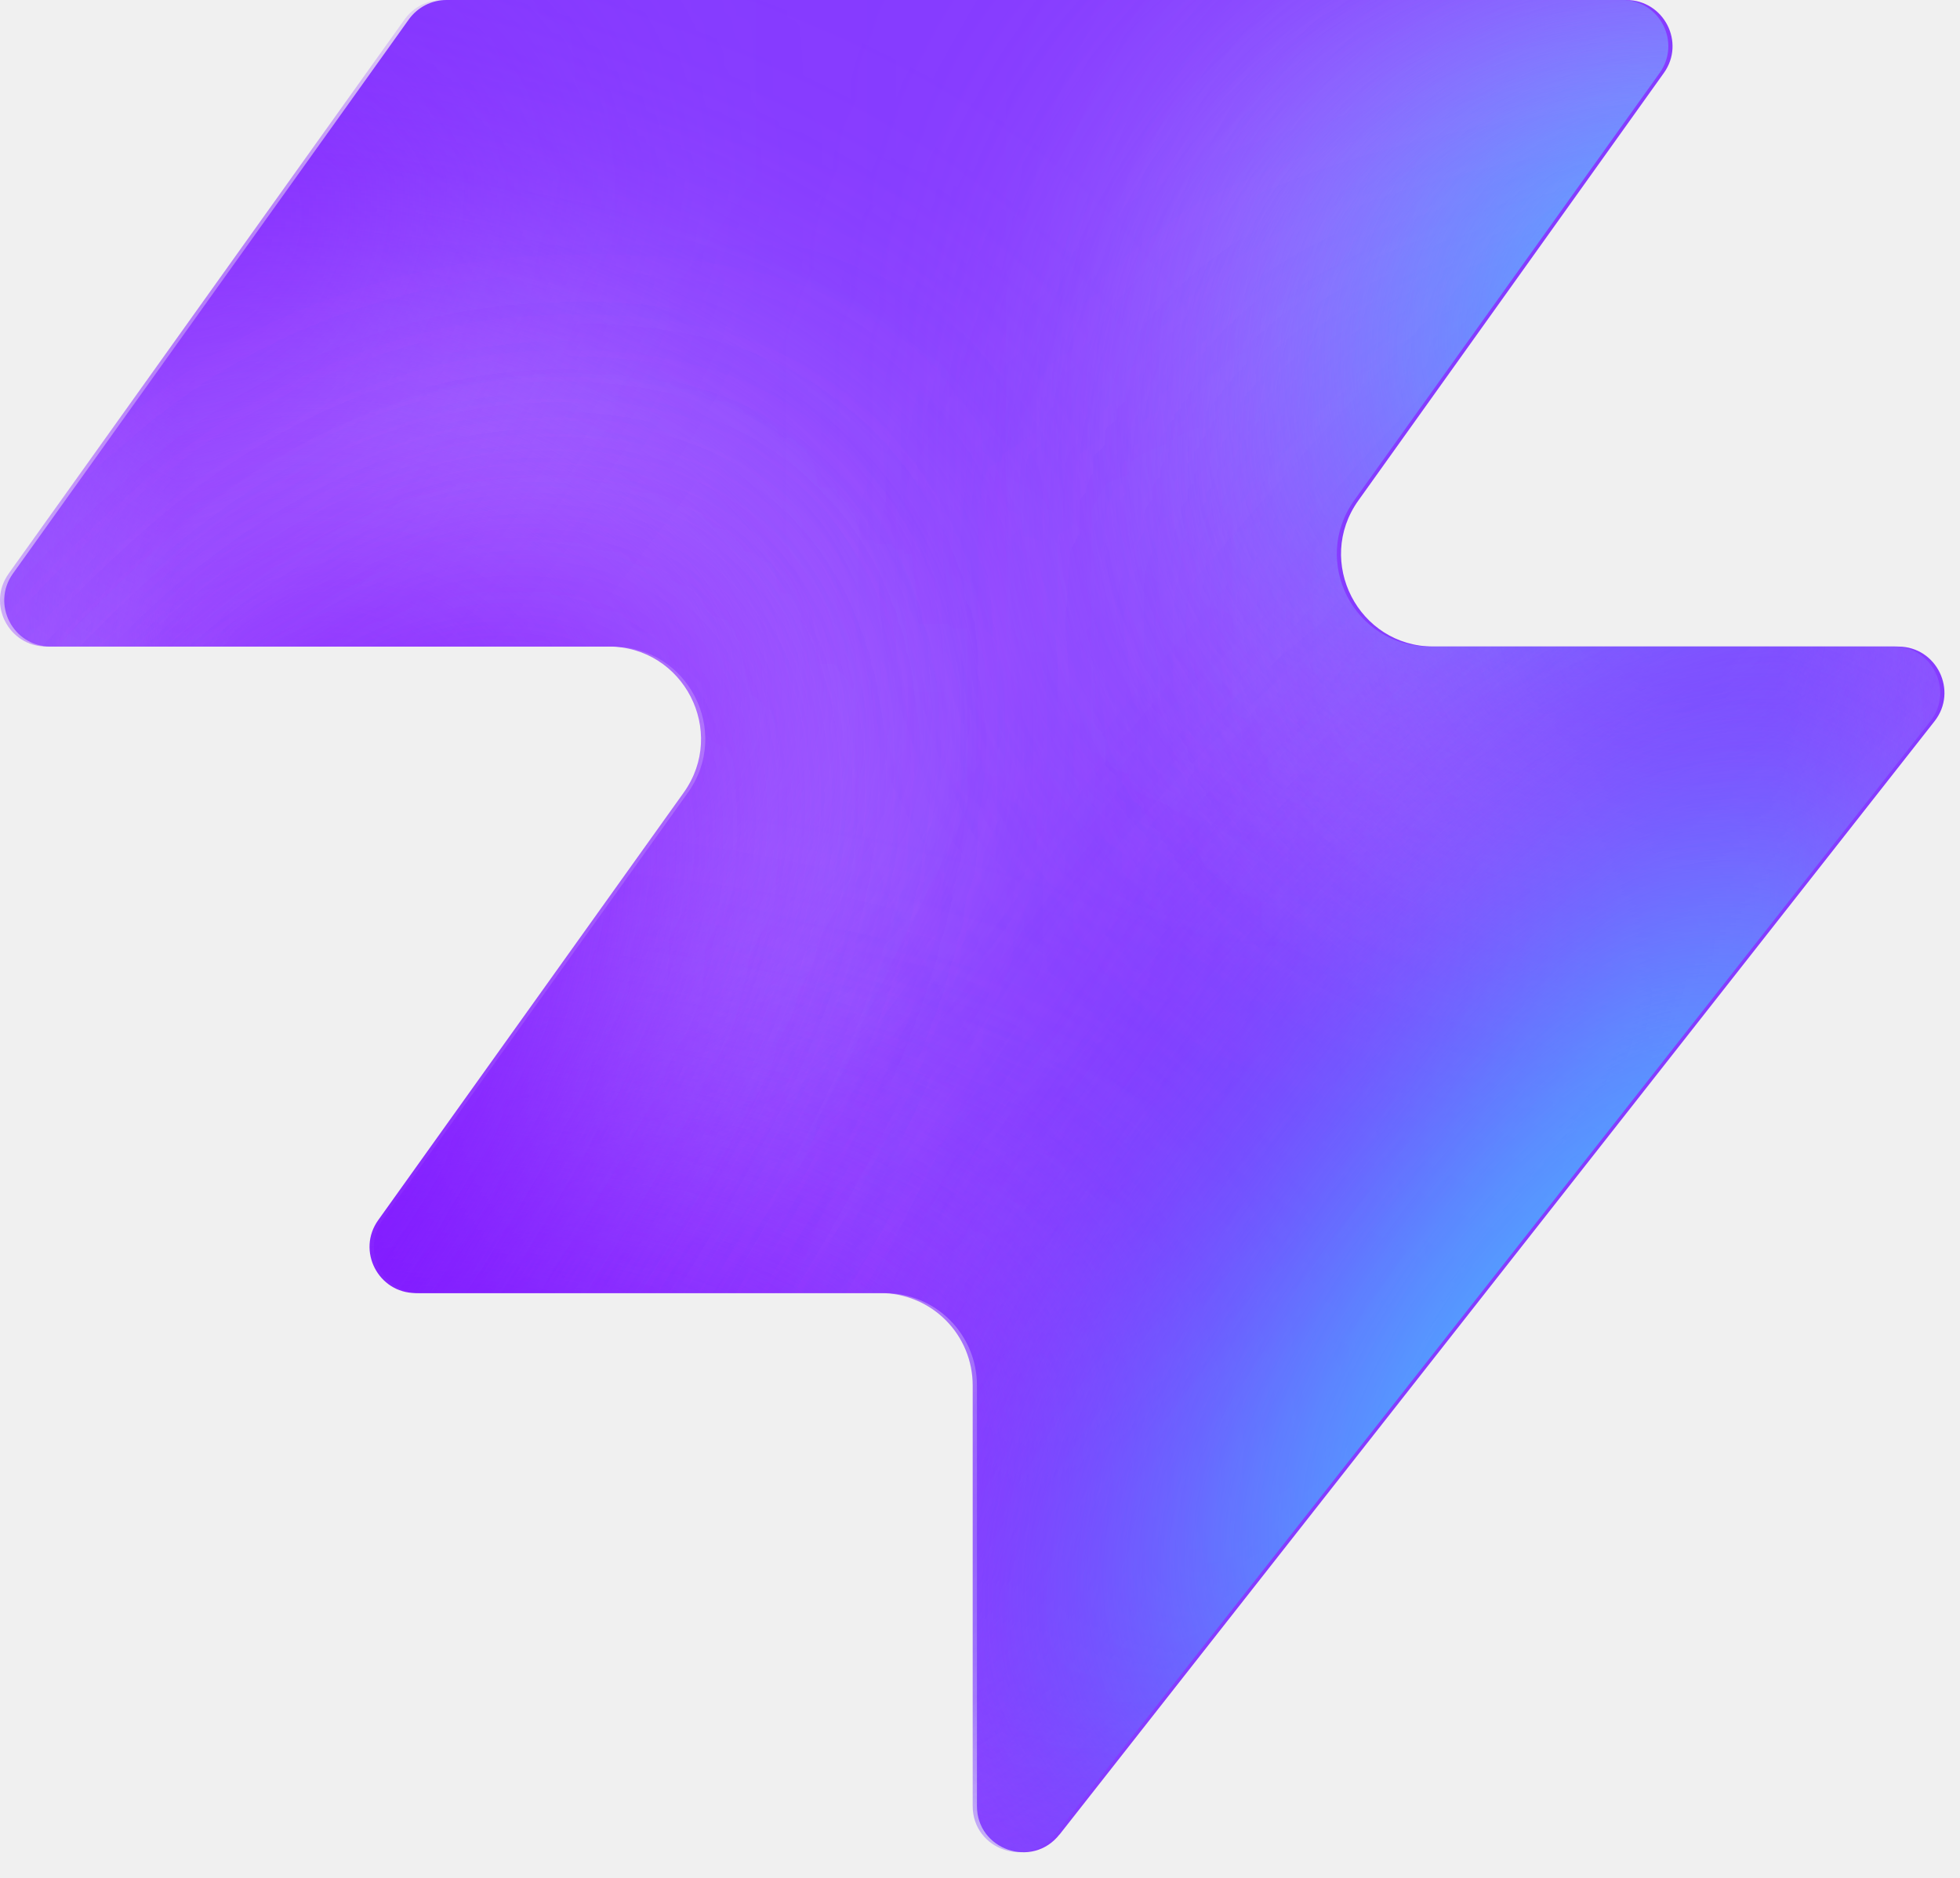
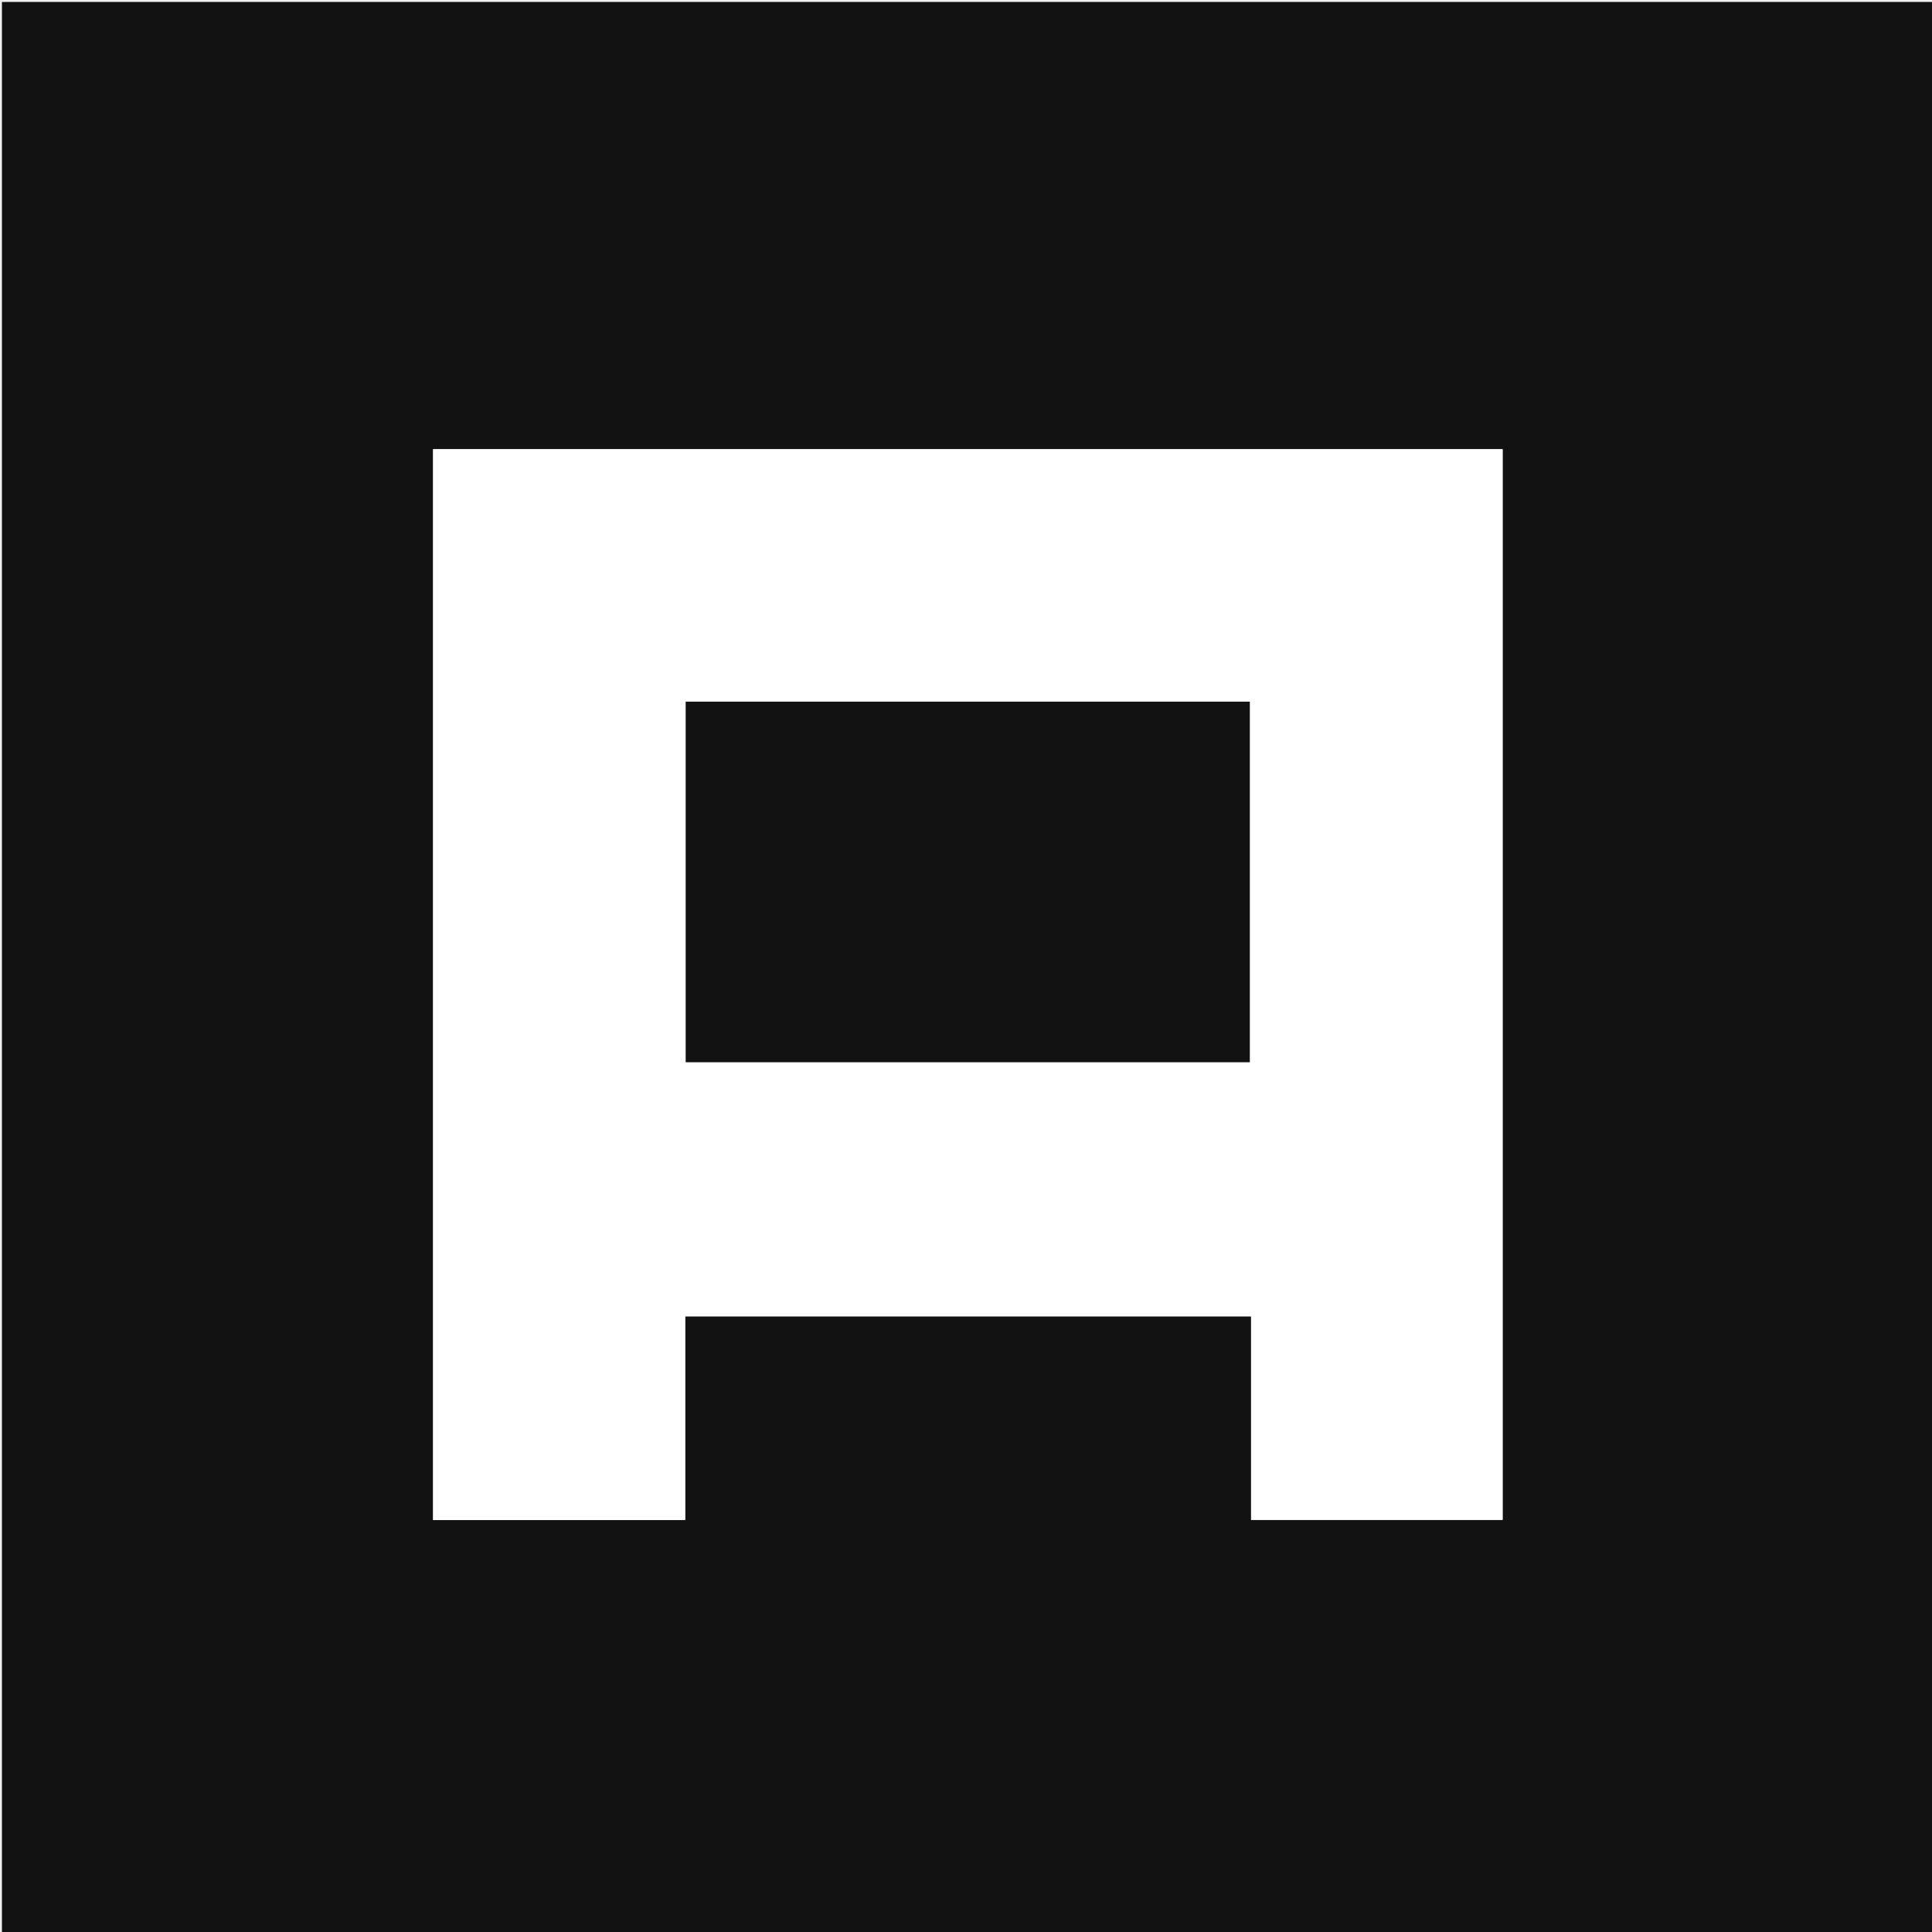
- <svg xmlns="http://www.w3.org/2000/svg" width="48" height="46" fill="none" viewBox="0 0 48 46">
-   <path fill="#863bff" d="M25.946 44.938c-.664.845-2.021.375-2.021-.698V33.937a2.26 2.26 0 0 0-2.262-2.262H10.287c-.92 0-1.456-1.04-.92-1.788l7.48-10.471c1.07-1.497 0-3.578-1.842-3.578H1.237c-.92 0-1.456-1.04-.92-1.788L10.013.474c.214-.297.556-.474.92-.474h28.894c.92 0 1.456 1.04.92 1.788l-7.48 10.471c-1.07 1.498 0 3.579 1.842 3.579h11.377c.943 0 1.473 1.088.89 1.83L25.947 44.94z" style="fill:#863bff;fill:color(display-p3 .525 .23 1);fill-opacity:1" />
-   <mask id="a" width="48" height="46" x="0" y="0" maskUnits="userSpaceOnUse" style="mask-type:alpha">
-     <path fill="#000" d="M25.842 44.938c-.664.844-2.021.375-2.021-.698V33.937a2.26 2.26 0 0 0-2.262-2.262H10.183c-.92 0-1.456-1.04-.92-1.788l7.48-10.471c1.07-1.498 0-3.579-1.842-3.579H1.133c-.92 0-1.456-1.04-.92-1.787L9.91.473c.214-.297.556-.474.92-.474h28.894c.92 0 1.456 1.04.92 1.788l-7.48 10.471c-1.07 1.498 0 3.578 1.842 3.578h11.377c.943 0 1.473 1.088.89 1.832L25.843 44.94z" style="fill:#000;fill-opacity:1" />
-   </mask>
-   <g mask="url(#a)">
-     <g filter="url(#b)">
-       <ellipse cx="5.508" cy="14.704" fill="#ede6ff" rx="5.508" ry="14.704" style="fill:#ede6ff;fill:color(display-p3 .927 .903 1);fill-opacity:1" transform="matrix(.00324 1 1 -.00324 -4.47 31.516)" />
-     </g>
-     <g filter="url(#c)">
-       <ellipse cx="10.399" cy="29.851" fill="#ede6ff" rx="10.399" ry="29.851" style="fill:#ede6ff;fill:color(display-p3 .927 .903 1);fill-opacity:1" transform="matrix(.00324 1 1 -.00324 -39.328 7.883)" />
-     </g>
-     <g filter="url(#d)">
-       <ellipse cx="5.508" cy="30.487" fill="#7e14ff" rx="5.508" ry="30.487" style="fill:#7e14ff;fill:color(display-p3 .492 .077 1);fill-opacity:1" transform="rotate(89.814 -25.913 -14.639)scale(1 -1)" />
-     </g>
-     <g filter="url(#e)">
-       <ellipse cx="5.508" cy="30.599" fill="#7e14ff" rx="5.508" ry="30.599" style="fill:#7e14ff;fill:color(display-p3 .492 .077 1);fill-opacity:1" transform="rotate(89.814 -32.644 -3.334)scale(1 -1)" />
-     </g>
-     <g filter="url(#f)">
-       <ellipse cx="5.508" cy="30.599" fill="#7e14ff" rx="5.508" ry="30.599" style="fill:#7e14ff;fill:color(display-p3 .492 .077 1);fill-opacity:1" transform="matrix(.00324 1 1 -.00324 -34.34 30.47)" />
-     </g>
-     <g filter="url(#g)">
-       <ellipse cx="14.072" cy="22.078" fill="#ede6ff" rx="14.072" ry="22.078" style="fill:#ede6ff;fill:color(display-p3 .927 .903 1);fill-opacity:1" transform="rotate(93.35 24.506 48.493)scale(-1 1)" />
-     </g>
-     <g filter="url(#h)">
-       <ellipse cx="3.47" cy="21.501" fill="#7e14ff" rx="3.47" ry="21.501" style="fill:#7e14ff;fill:color(display-p3 .492 .077 1);fill-opacity:1" transform="rotate(89.009 28.708 47.59)scale(-1 1)" />
-     </g>
-     <g filter="url(#i)">
-       <ellipse cx="3.47" cy="21.501" fill="#7e14ff" rx="3.47" ry="21.501" style="fill:#7e14ff;fill:color(display-p3 .492 .077 1);fill-opacity:1" transform="rotate(89.009 28.708 47.59)scale(-1 1)" />
-     </g>
-     <g filter="url(#j)">
-       <ellipse cx=".387" cy="8.972" fill="#7e14ff" rx="4.407" ry="29.108" style="fill:#7e14ff;fill:color(display-p3 .492 .077 1);fill-opacity:1" transform="rotate(39.51 .387 8.972)" />
-     </g>
-     <g filter="url(#k)">
-       <ellipse cx="47.523" cy="-6.092" fill="#7e14ff" rx="4.407" ry="29.108" style="fill:#7e14ff;fill:color(display-p3 .492 .077 1);fill-opacity:1" transform="rotate(37.892 47.523 -6.092)" />
-     </g>
-     <g filter="url(#l)">
-       <ellipse cx="41.412" cy="6.333" fill="#47bfff" rx="5.971" ry="9.665" style="fill:#47bfff;fill:color(display-p3 .28 .748 1);fill-opacity:1" transform="rotate(37.892 41.412 6.333)" />
-     </g>
-     <g filter="url(#m)">
-       <ellipse cx="-1.879" cy="38.332" fill="#7e14ff" rx="4.407" ry="29.108" style="fill:#7e14ff;fill:color(display-p3 .492 .077 1);fill-opacity:1" transform="rotate(37.892 -1.88 38.332)" />
-     </g>
-     <g filter="url(#n)">
-       <ellipse cx="-1.879" cy="38.332" fill="#7e14ff" rx="4.407" ry="29.108" style="fill:#7e14ff;fill:color(display-p3 .492 .077 1);fill-opacity:1" transform="rotate(37.892 -1.88 38.332)" />
-     </g>
-     <g filter="url(#o)">
-       <ellipse cx="35.651" cy="29.907" fill="#7e14ff" rx="4.407" ry="29.108" style="fill:#7e14ff;fill:color(display-p3 .492 .077 1);fill-opacity:1" transform="rotate(37.892 35.651 29.907)" />
-     </g>
-     <g filter="url(#p)">
-       <ellipse cx="38.418" cy="32.4" fill="#47bfff" rx="5.971" ry="15.297" style="fill:#47bfff;fill:color(display-p3 .28 .748 1);fill-opacity:1" transform="rotate(37.892 38.418 32.4)" />
-     </g>
-   </g>
-   <defs>
-     <filter id="b" width="60.045" height="41.654" x="-19.77" y="16.149" color-interpolation-filters="sRGB" filterUnits="userSpaceOnUse">
-       <feFlood flood-opacity="0" result="BackgroundImageFix" />
-       <feBlend in="SourceGraphic" in2="BackgroundImageFix" result="shape" />
-       <feGaussianBlur result="effect1_foregroundBlur_2002_17158" stdDeviation="7.659" />
-     </filter>
-     <filter id="c" width="90.34" height="51.437" x="-54.613" y="-7.533" color-interpolation-filters="sRGB" filterUnits="userSpaceOnUse">
-       <feFlood flood-opacity="0" result="BackgroundImageFix" />
-       <feBlend in="SourceGraphic" in2="BackgroundImageFix" result="shape" />
-       <feGaussianBlur result="effect1_foregroundBlur_2002_17158" stdDeviation="7.659" />
-     </filter>
-     <filter id="d" width="79.355" height="29.4" x="-49.64" y="2.03" color-interpolation-filters="sRGB" filterUnits="userSpaceOnUse">
-       <feFlood flood-opacity="0" result="BackgroundImageFix" />
-       <feBlend in="SourceGraphic" in2="BackgroundImageFix" result="shape" />
-       <feGaussianBlur result="effect1_foregroundBlur_2002_17158" stdDeviation="4.596" />
-     </filter>
-     <filter id="e" width="79.579" height="29.4" x="-45.045" y="20.029" color-interpolation-filters="sRGB" filterUnits="userSpaceOnUse">
-       <feFlood flood-opacity="0" result="BackgroundImageFix" />
-       <feBlend in="SourceGraphic" in2="BackgroundImageFix" result="shape" />
-       <feGaussianBlur result="effect1_foregroundBlur_2002_17158" stdDeviation="4.596" />
-     </filter>
-     <filter id="f" width="79.579" height="29.4" x="-43.513" y="21.178" color-interpolation-filters="sRGB" filterUnits="userSpaceOnUse">
-       <feFlood flood-opacity="0" result="BackgroundImageFix" />
-       <feBlend in="SourceGraphic" in2="BackgroundImageFix" result="shape" />
-       <feGaussianBlur result="effect1_foregroundBlur_2002_17158" stdDeviation="4.596" />
-     </filter>
-     <filter id="g" width="74.749" height="58.852" x="15.756" y="-17.901" color-interpolation-filters="sRGB" filterUnits="userSpaceOnUse">
-       <feFlood flood-opacity="0" result="BackgroundImageFix" />
-       <feBlend in="SourceGraphic" in2="BackgroundImageFix" result="shape" />
-       <feGaussianBlur result="effect1_foregroundBlur_2002_17158" stdDeviation="7.659" />
-     </filter>
-     <filter id="h" width="61.377" height="25.362" x="23.548" y="2.284" color-interpolation-filters="sRGB" filterUnits="userSpaceOnUse">
-       <feFlood flood-opacity="0" result="BackgroundImageFix" />
-       <feBlend in="SourceGraphic" in2="BackgroundImageFix" result="shape" />
-       <feGaussianBlur result="effect1_foregroundBlur_2002_17158" stdDeviation="4.596" />
-     </filter>
-     <filter id="i" width="61.377" height="25.362" x="23.548" y="2.284" color-interpolation-filters="sRGB" filterUnits="userSpaceOnUse">
-       <feFlood flood-opacity="0" result="BackgroundImageFix" />
-       <feBlend in="SourceGraphic" in2="BackgroundImageFix" result="shape" />
-       <feGaussianBlur result="effect1_foregroundBlur_2002_17158" stdDeviation="4.596" />
-     </filter>
-     <filter id="j" width="56.045" height="63.649" x="-27.636" y="-22.853" color-interpolation-filters="sRGB" filterUnits="userSpaceOnUse">
-       <feFlood flood-opacity="0" result="BackgroundImageFix" />
-       <feBlend in="SourceGraphic" in2="BackgroundImageFix" result="shape" />
-       <feGaussianBlur result="effect1_foregroundBlur_2002_17158" stdDeviation="4.596" />
-     </filter>
-     <filter id="k" width="54.814" height="64.646" x="20.116" y="-38.415" color-interpolation-filters="sRGB" filterUnits="userSpaceOnUse">
-       <feFlood flood-opacity="0" result="BackgroundImageFix" />
-       <feBlend in="SourceGraphic" in2="BackgroundImageFix" result="shape" />
-       <feGaussianBlur result="effect1_foregroundBlur_2002_17158" stdDeviation="4.596" />
-     </filter>
-     <filter id="l" width="33.541" height="35.313" x="24.641" y="-11.323" color-interpolation-filters="sRGB" filterUnits="userSpaceOnUse">
-       <feFlood flood-opacity="0" result="BackgroundImageFix" />
-       <feBlend in="SourceGraphic" in2="BackgroundImageFix" result="shape" />
-       <feGaussianBlur result="effect1_foregroundBlur_2002_17158" stdDeviation="4.596" />
-     </filter>
-     <filter id="m" width="54.814" height="64.646" x="-29.286" y="6.009" color-interpolation-filters="sRGB" filterUnits="userSpaceOnUse">
-       <feFlood flood-opacity="0" result="BackgroundImageFix" />
-       <feBlend in="SourceGraphic" in2="BackgroundImageFix" result="shape" />
-       <feGaussianBlur result="effect1_foregroundBlur_2002_17158" stdDeviation="4.596" />
-     </filter>
-     <filter id="n" width="54.814" height="64.646" x="-29.286" y="6.009" color-interpolation-filters="sRGB" filterUnits="userSpaceOnUse">
-       <feFlood flood-opacity="0" result="BackgroundImageFix" />
-       <feBlend in="SourceGraphic" in2="BackgroundImageFix" result="shape" />
-       <feGaussianBlur result="effect1_foregroundBlur_2002_17158" stdDeviation="4.596" />
-     </filter>
-     <filter id="o" width="54.814" height="64.646" x="8.244" y="-2.416" color-interpolation-filters="sRGB" filterUnits="userSpaceOnUse">
-       <feFlood flood-opacity="0" result="BackgroundImageFix" />
-       <feBlend in="SourceGraphic" in2="BackgroundImageFix" result="shape" />
-       <feGaussianBlur result="effect1_foregroundBlur_2002_17158" stdDeviation="4.596" />
-     </filter>
-     <filter id="p" width="39.409" height="43.623" x="18.713" y="10.588" color-interpolation-filters="sRGB" filterUnits="userSpaceOnUse">
-       <feFlood flood-opacity="0" result="BackgroundImageFix" />
-       <feBlend in="SourceGraphic" in2="BackgroundImageFix" result="shape" />
-       <feGaussianBlur result="effect1_foregroundBlur_2002_17158" stdDeviation="4.596" />
-     </filter>
-   </defs>
+ <svg xmlns="http://www.w3.org/2000/svg" version="1.1" id="Layer_1" x="0px" y="0px" width="100%" viewBox="0 0 1000 1000" enable-background="new 0 0 1000 1000" xml:space="preserve">
+   <path fill="#121212" opacity="1" stroke="none" d=" M467,1001   C311.333,1001 156.167,1001 1,1001   C1,667.667 1,334.333 1,1   C334.333,1 667.667,1 1001,1   C1001,334.333 1001,667.667 1001,1001   C823.167,1001 645.333,1001 467,1001  M274.5,232.493   C257.721,232.493 240.941,232.493 224.165,232.493   C224.165,417.615 224.165,602.171 224.165,786.743   C267.694,786.743 310.936,786.743 354.648,786.743   C354.648,751.433 354.648,716.376 354.648,681.33   C452.504,681.33 549.889,681.33 647.56,681.33   C647.56,716.617 647.56,751.574 647.56,786.683   C691.219,786.683 734.591,786.683 777.749,786.683   C777.749,601.839 777.749,417.31 777.749,232.493   C610.086,232.493 442.793,232.493 274.5,232.493  z" />
+   <path fill="#FFFFFF" opacity="1" stroke="none" d=" M275,232.493   C442.793,232.493 610.086,232.493 777.749,232.493   C777.749,417.31 777.749,601.839 777.749,786.683   C734.591,786.683 691.219,786.683 647.56,786.683   C647.56,751.574 647.56,716.617 647.56,681.33   C549.889,681.33 452.504,681.33 354.648,681.33   C354.648,716.376 354.648,751.433 354.648,786.743   C310.936,786.743 267.694,786.743 224.165,786.743   C224.165,602.171 224.165,417.615 224.165,232.493   C240.941,232.493 257.721,232.493 275,232.493  M529.5,363.166   C471.254,363.166 413.007,363.166 354.907,363.166   C354.907,425.801 354.907,487.843 354.907,549.803   C452.586,549.803 549.932,549.803 646.903,549.803   C646.903,487.422 646.903,425.403 646.903,363.166   C607.76,363.166 569.13,363.166 529.5,363.166  z" />
+   <path fill="#121212" opacity="1" stroke="none" d=" M530,363.166   C569.13,363.166 607.76,363.166 646.903,363.166   C646.903,425.403 646.903,487.422 646.903,549.803   C549.932,549.803 452.586,549.803 354.907,549.803   C354.907,487.843 354.907,425.801 354.907,363.166   C413.007,363.166 471.254,363.166 530,363.166  z" />
</svg>
